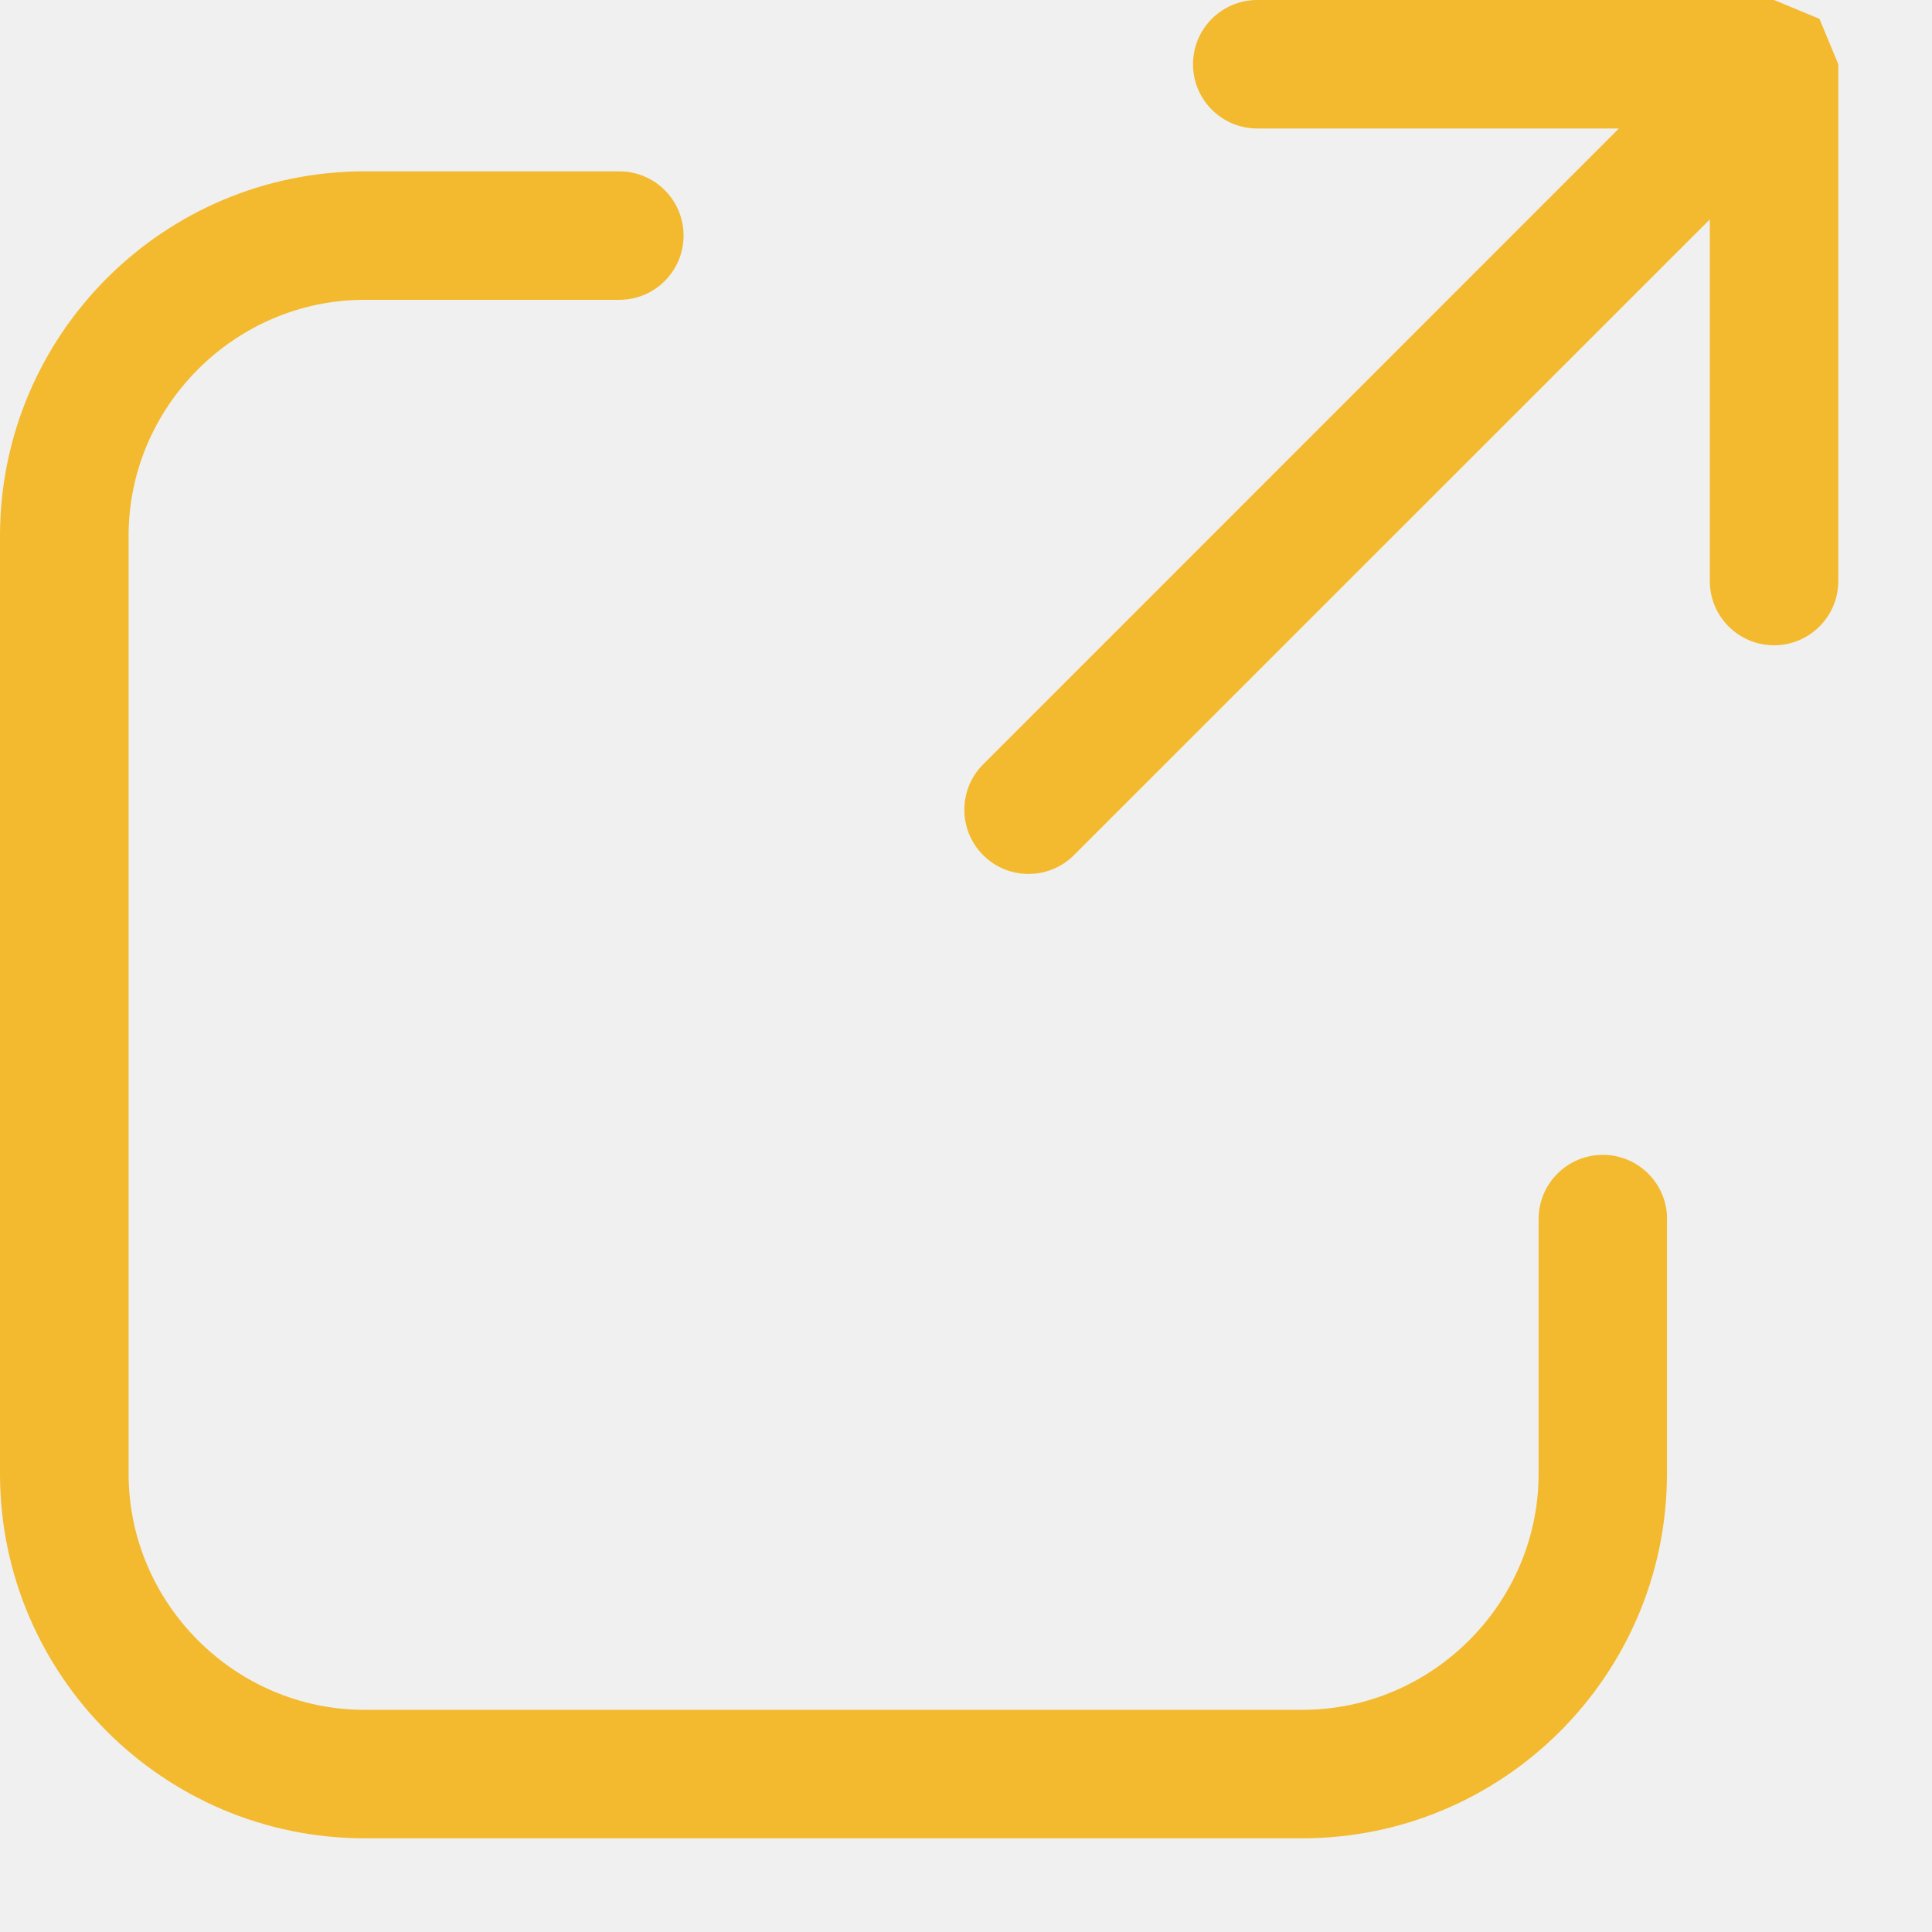
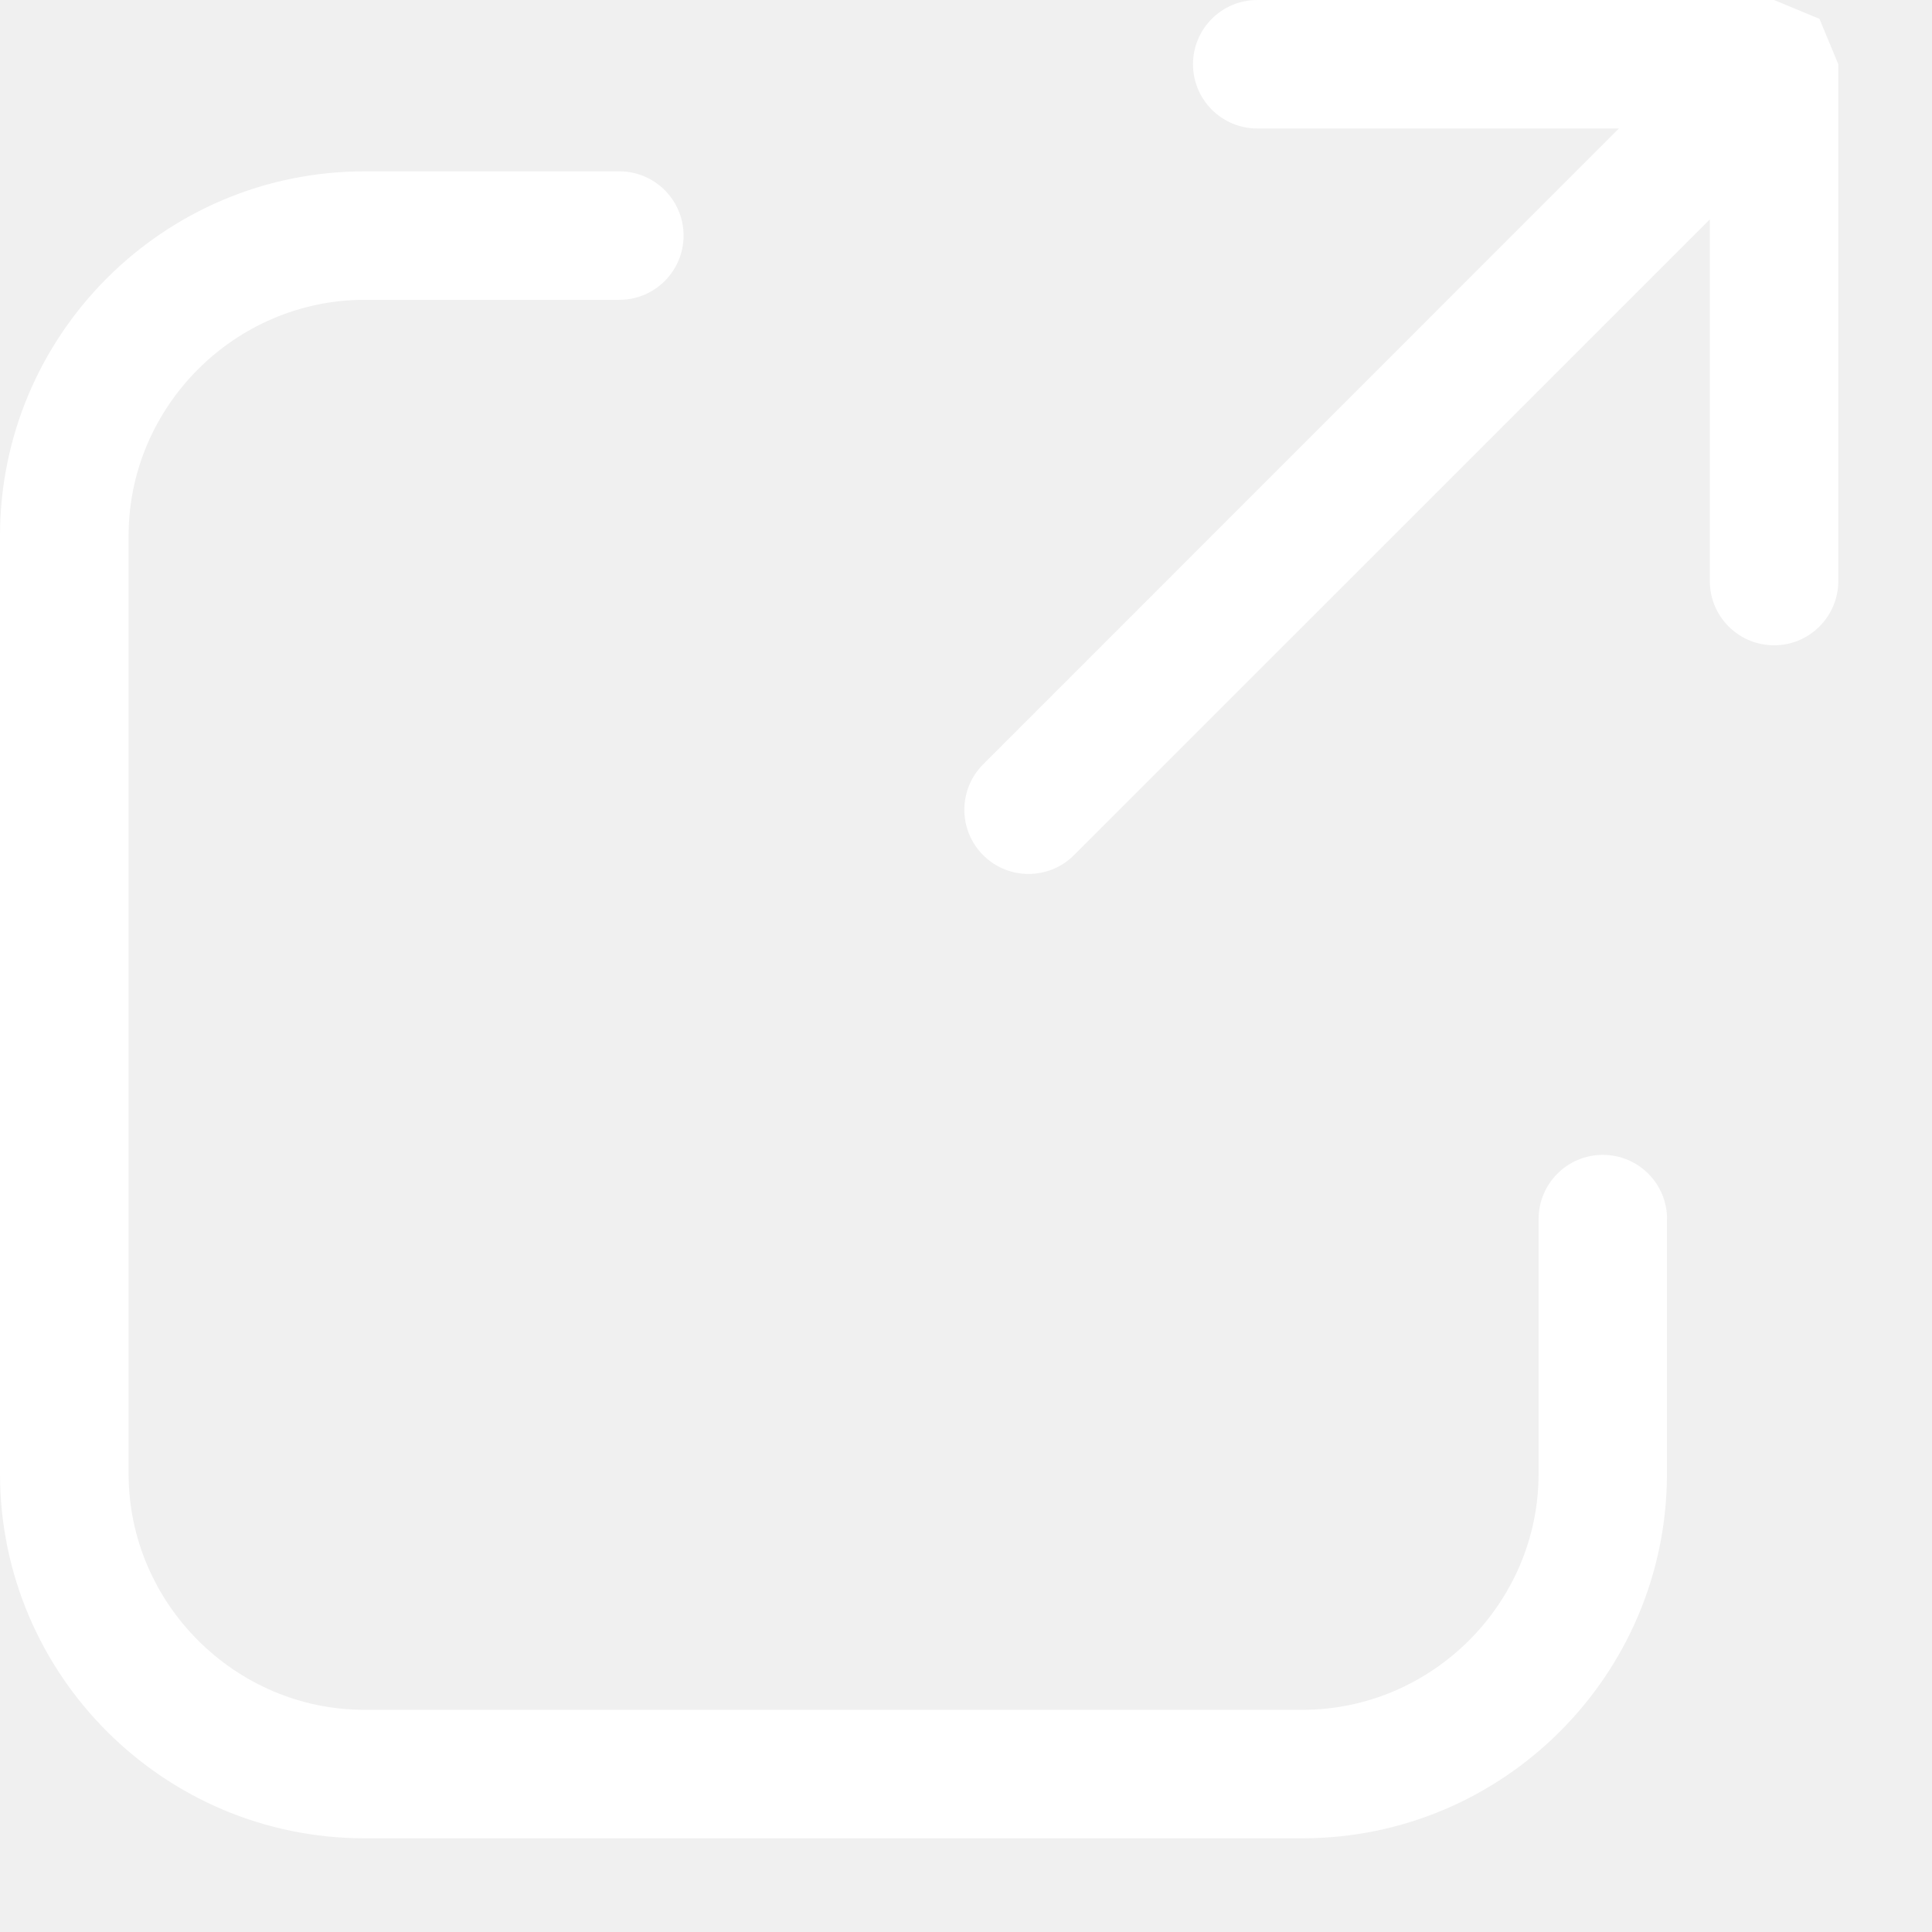
<svg xmlns="http://www.w3.org/2000/svg" width="16" height="16">
-   <path d="M15.224.532L15.068.156 14.692 0h-4.28a.532.532 0 0 0 0 1.064h2.995L8.142 6.33a.532.532 0 0 0 0 .752.532.532 0 0 0 .752 0l5.266-5.265v2.995a.532.532 0 0 0 1.064 0l0-4.28zm-1.419 9.563v2.113c-.002 1.662-1.353 3.014-3.016 3.016H3.016C1.353 15.222.002 13.87 0 12.208V4.435C.002 2.772 1.353 1.421 3.016 1.419h2.113a.532.532 0 0 1 0 1.064H3.016c-1.07.002-1.95.882-1.951 1.952v7.774c.002 1.07.882 1.95 1.951 1.951h7.774c1.07-.002 1.95-.882 1.952-1.951v-2.113a.532.532 0 0 1 1.064 0z" fill="#f3ba2f" fill-rule="evenodd" />
+   <path d="M15.224.532L15.068.156 14.692 0h-4.28a.532.532 0 0 0 0 1.064h2.995L8.142 6.33a.532.532 0 0 0 0 .752.532.532 0 0 0 .752 0l5.266-5.265v2.995a.532.532 0 0 0 1.064 0l0-4.28zm-1.419 9.563v2.113c-.002 1.662-1.353 3.014-3.016 3.016H3.016C1.353 15.222.002 13.87 0 12.208V4.435C.002 2.772 1.353 1.421 3.016 1.419h2.113a.532.532 0 0 1 0 1.064H3.016c-1.07.002-1.95.882-1.951 1.952v7.774c.002 1.07.882 1.95 1.951 1.951h7.774c1.07-.002 1.95-.882 1.952-1.951v-2.113a.532.532 0 0 1 1.064 0z" fill="#ffffff" fill-rule="evenodd" />
</svg>
